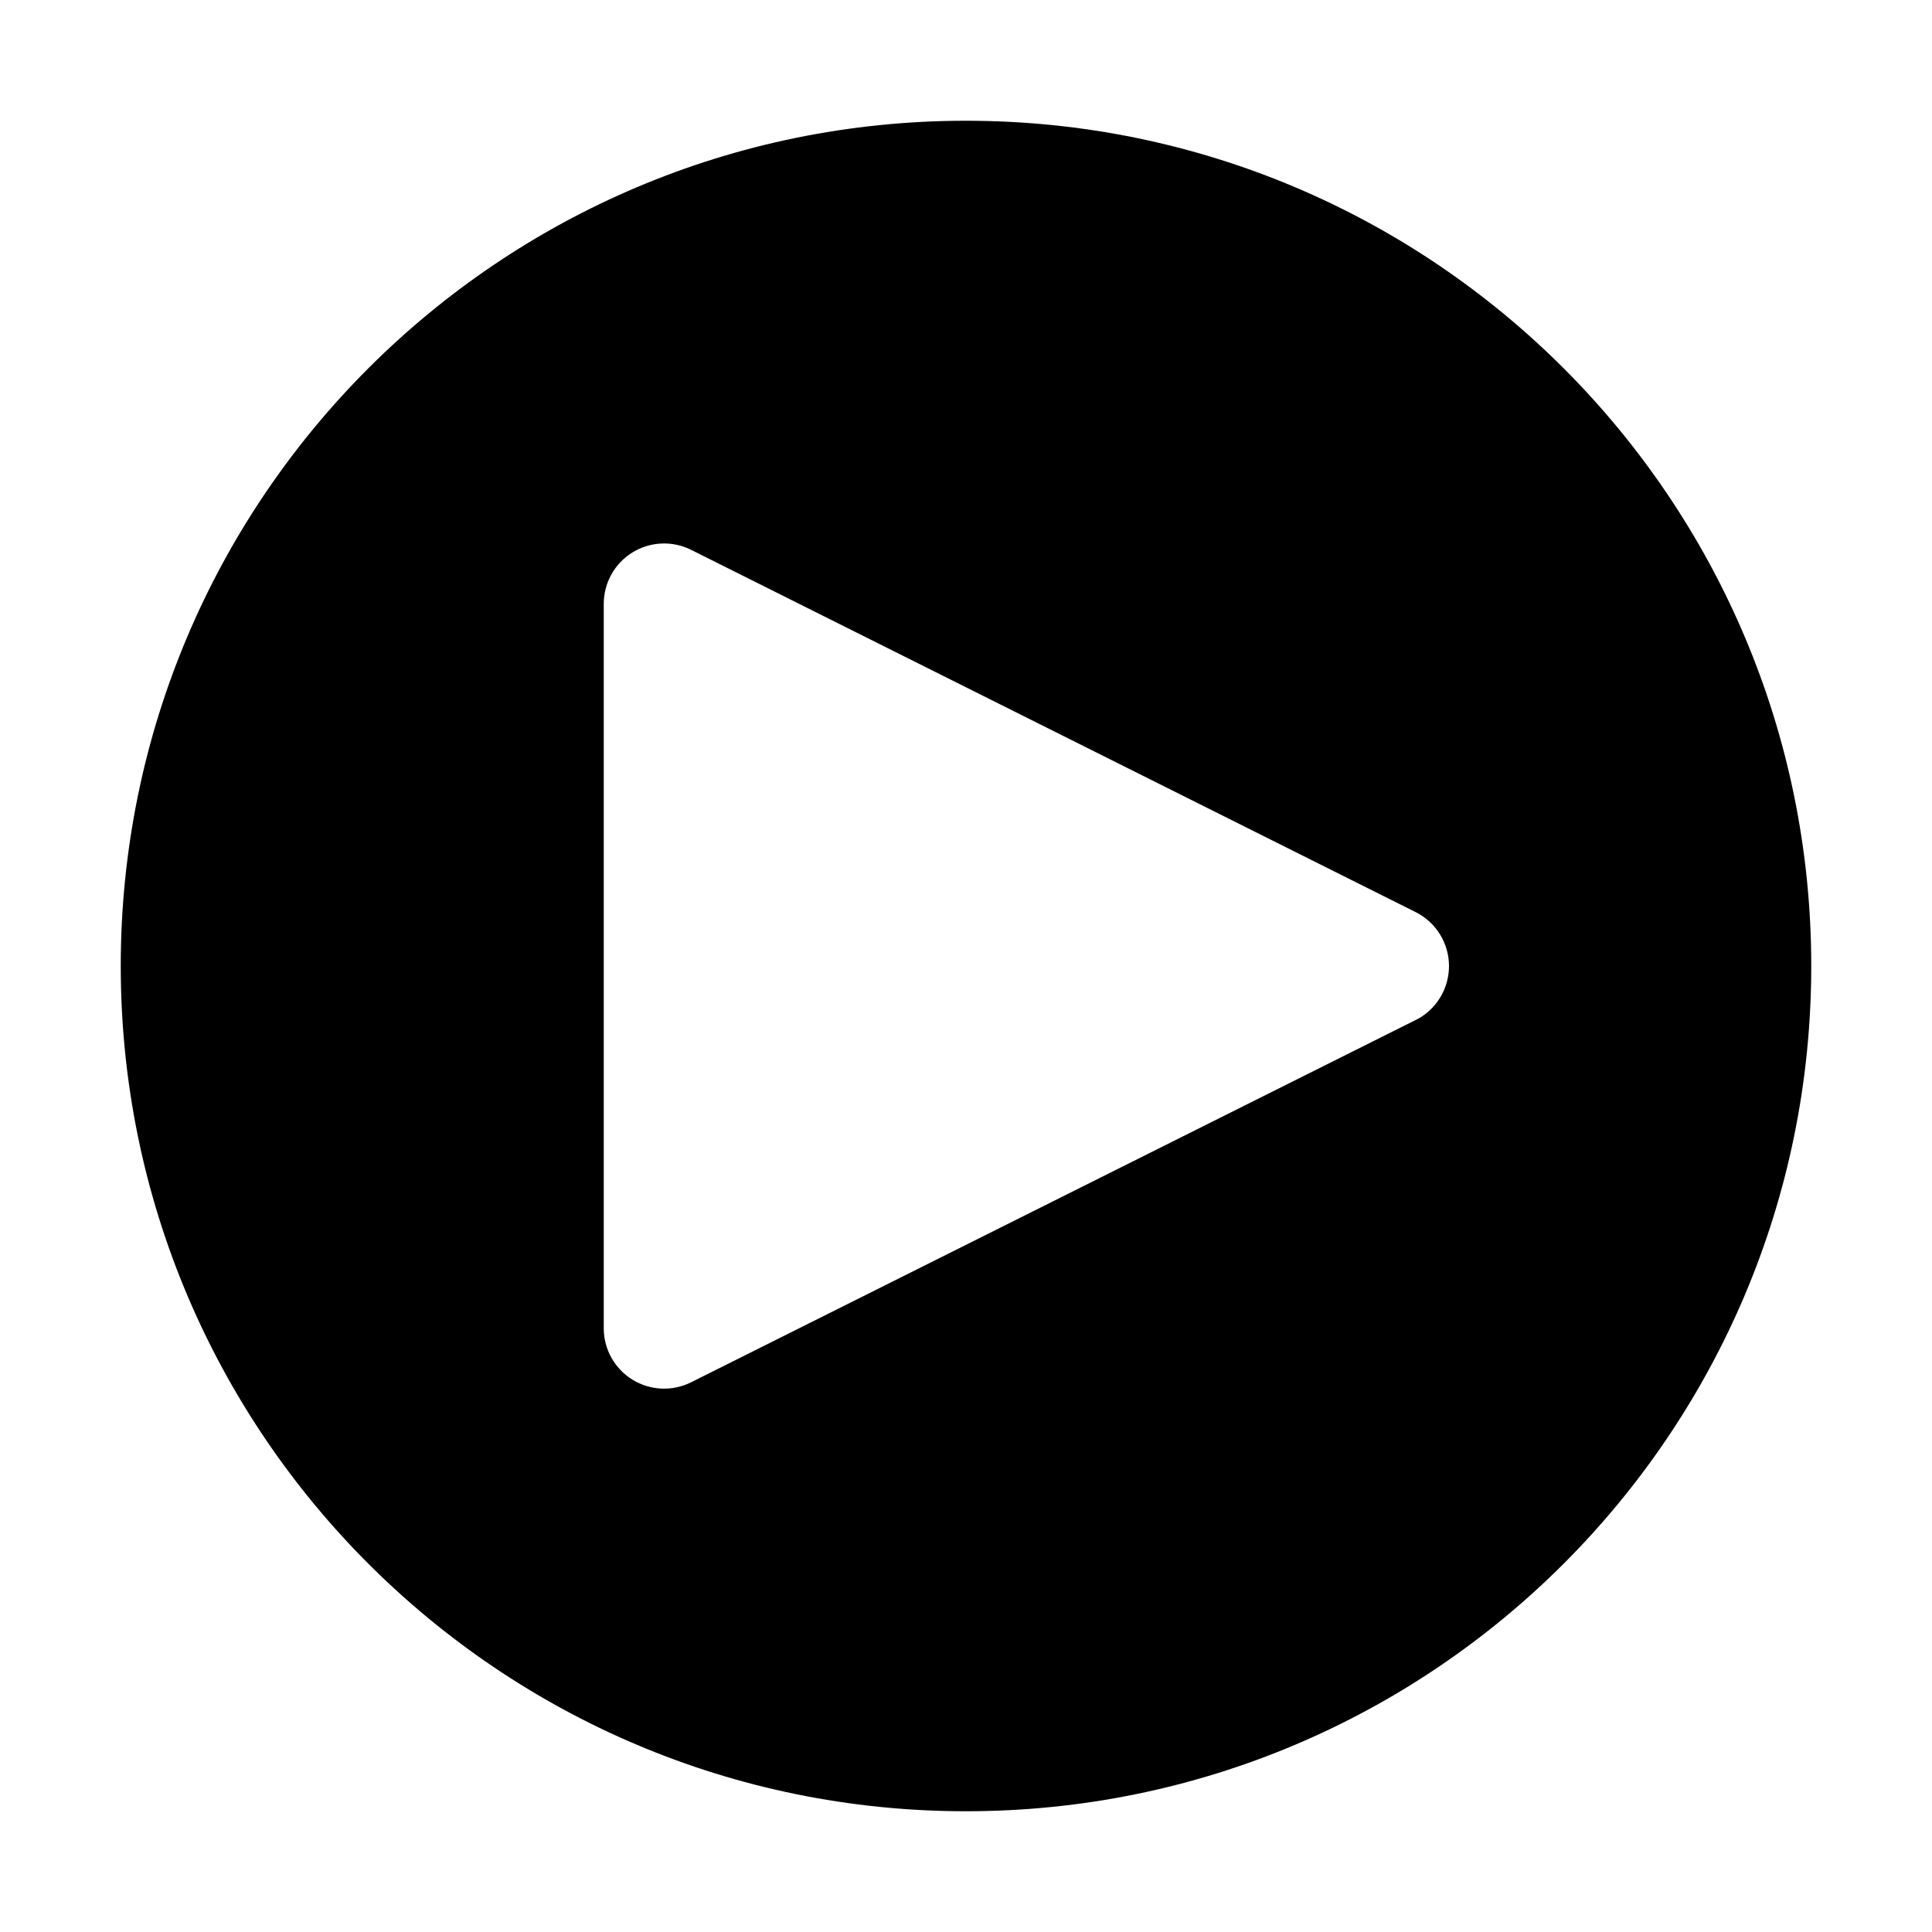
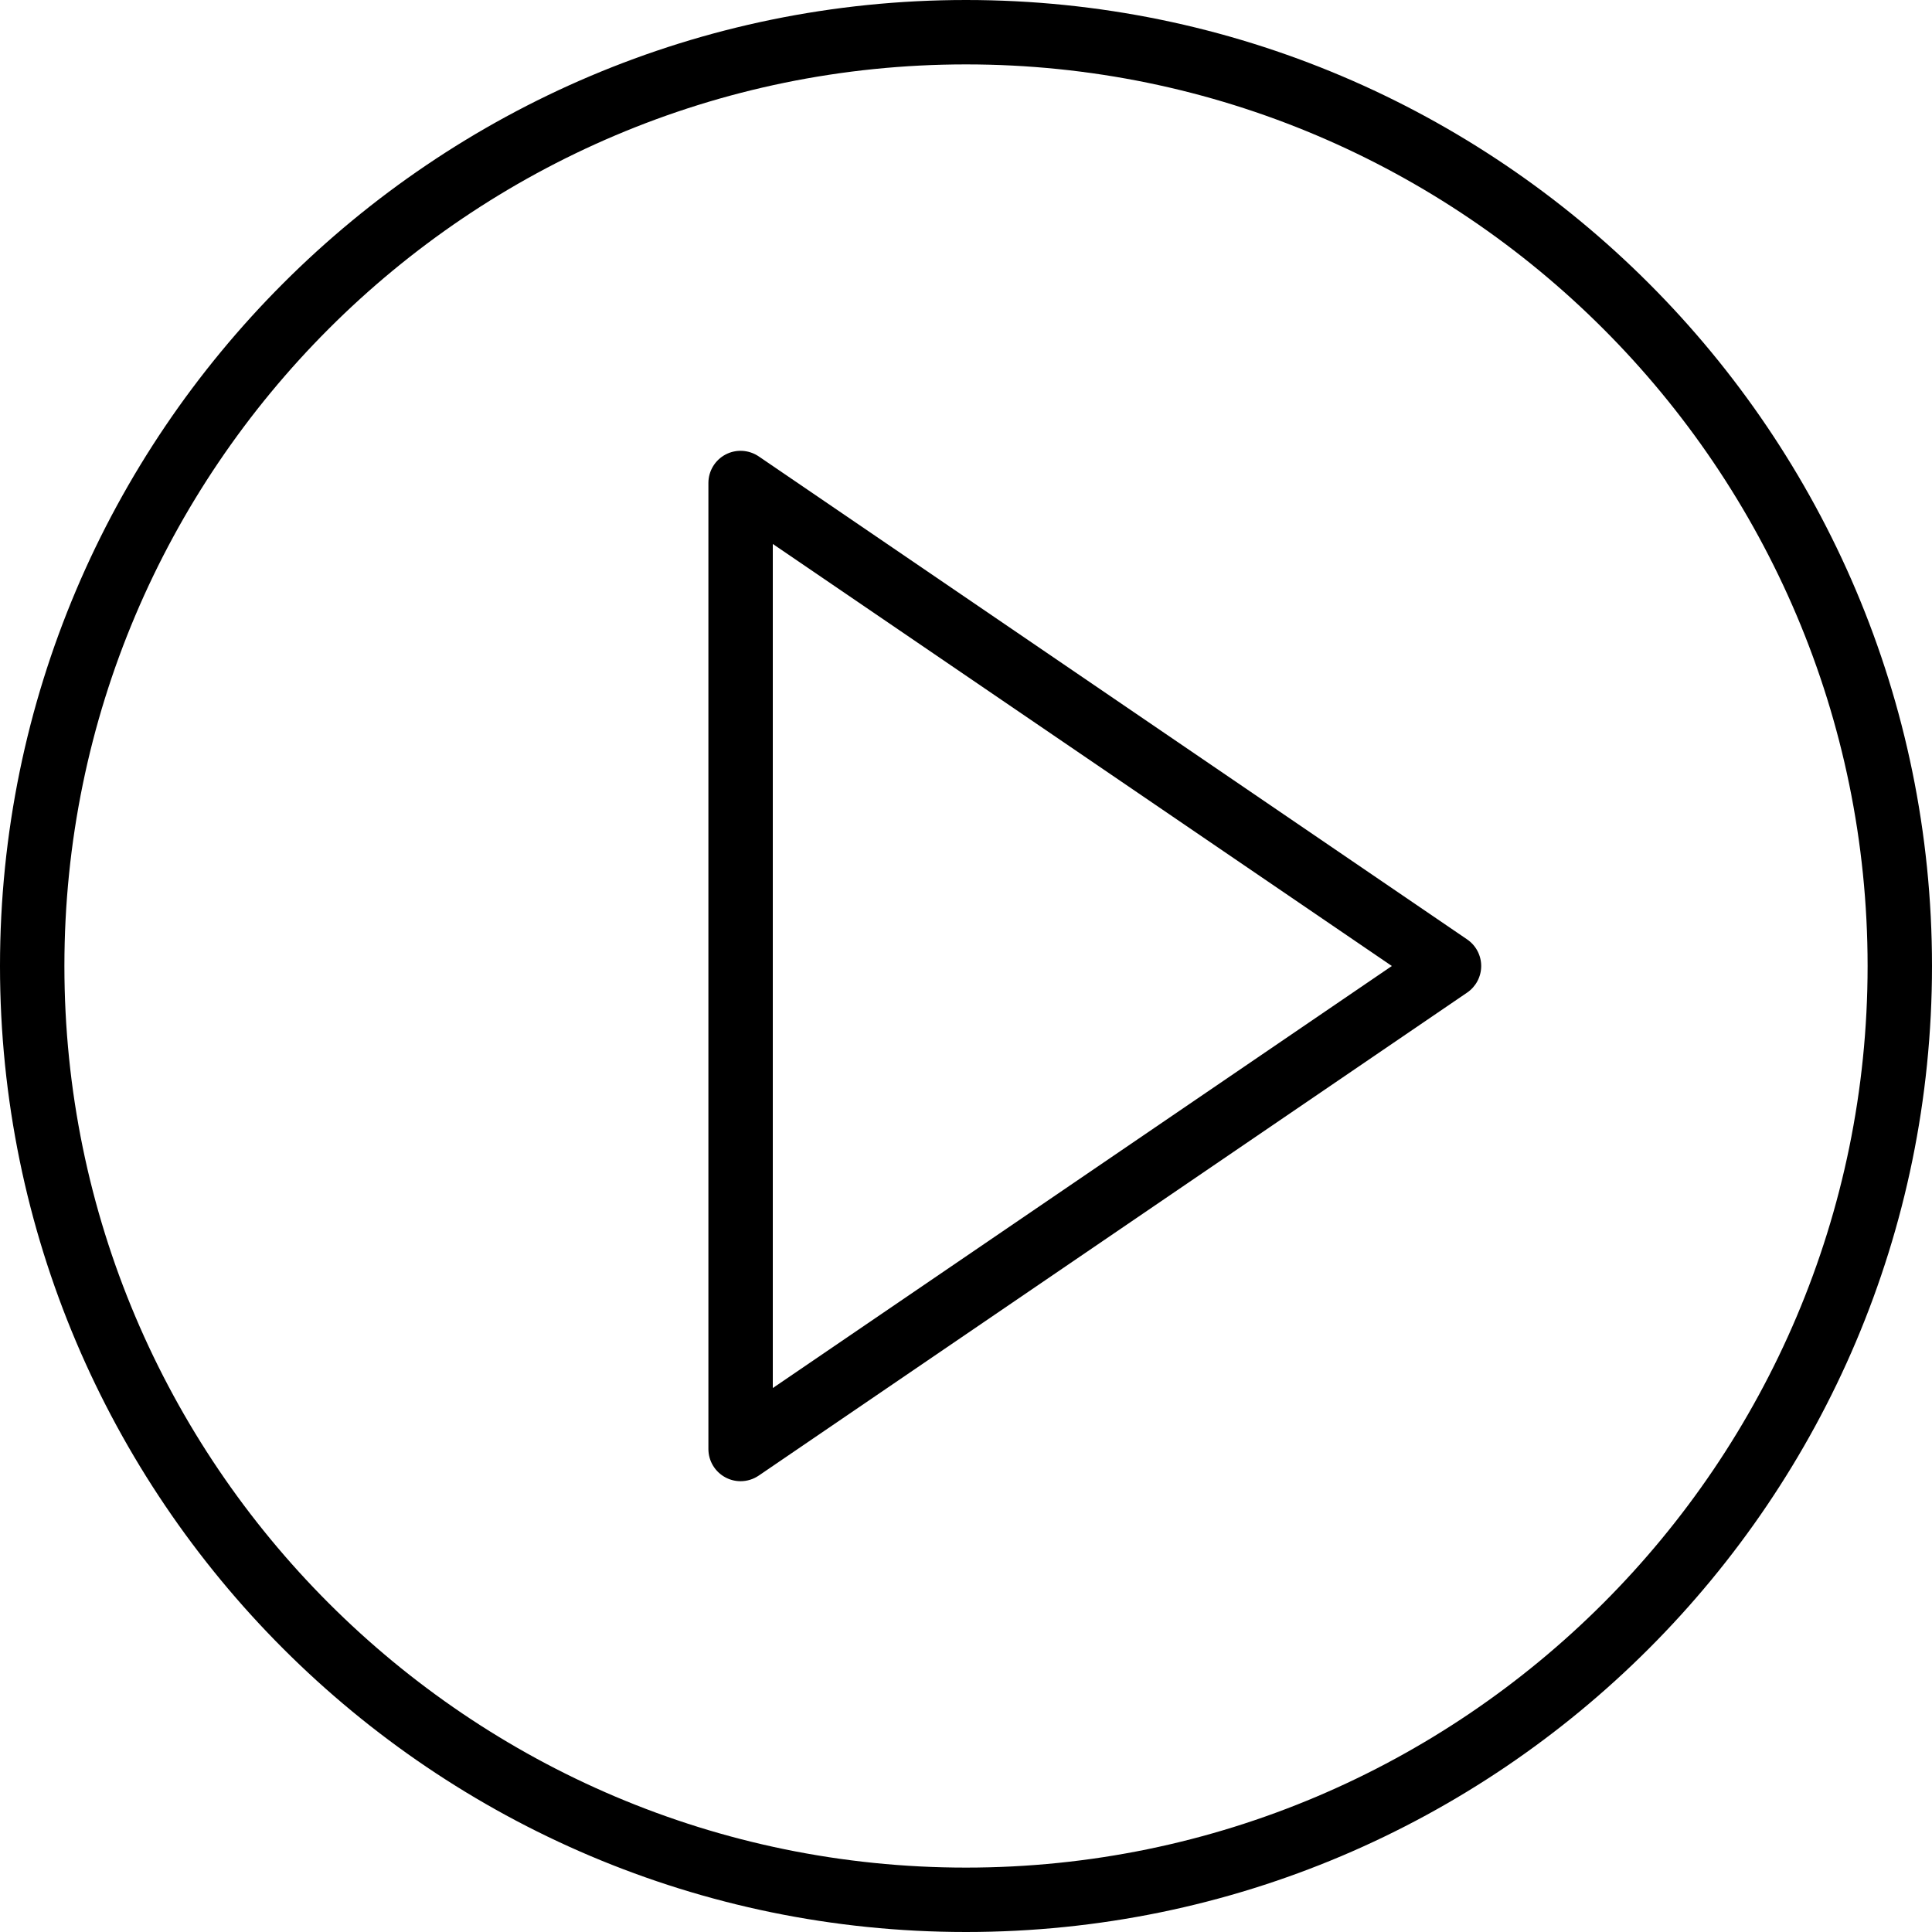
- <svg xmlns="http://www.w3.org/2000/svg" height="32" viewBox="0 0 32 32" width="32">
-   <path d="m11 23a1 1 0 0 1 -1-1v-12a1 1 0 0 1 1.447-.894l12 6a1 1 0 0 1 0 1.789l-12 6a1.001 1.001 0 0 1 -.447.105z" fill="none" />
-   <path d="m16 2a14 14 0 1 0 14 14 14 14 0 0 0 -14-14zm7.447 14.895-12 6a1 1 0 0 1 -1.447-.894v-12a1 1 0 0 1 1.447-.894l12 6a1 1 0 0 1 0 1.789z" />
-   <path d="m0 0h32v32h-32z" fill="none" />
+ <svg xmlns="http://www.w3.org/2000/svg" fill="#000000" height="800px" width="800px" version="1.1" id="Capa_1" viewBox="0 0 60 60" xml:space="preserve">
+   <g>
+     <path d="M45.563,29.174l-22-15c-0.307-0.208-0.703-0.231-1.031-0.058C22.205,14.289,22,14.629,22,15v30   c0,0.371,0.205,0.711,0.533,0.884C22.679,45.962,22.84,46,23,46c0.197,0,0.394-0.059,0.563-0.174l22-15   C45.836,30.64,46,30.331,46,30S45.836,29.36,45.563,29.174z M24,43.107V16.893L43.225,30L24,43.107z" />
+     <path d="M30,0C13.458,0,0,13.458,0,30s13.458,30,30,30s30-13.458,30-30S46.542,0,30,0z M30,58C14.561,58,2,45.439,2,30   S14.561,2,30,2s28,12.561,28,28S45.439,58,30,58z" />
+   </g>
</svg>
